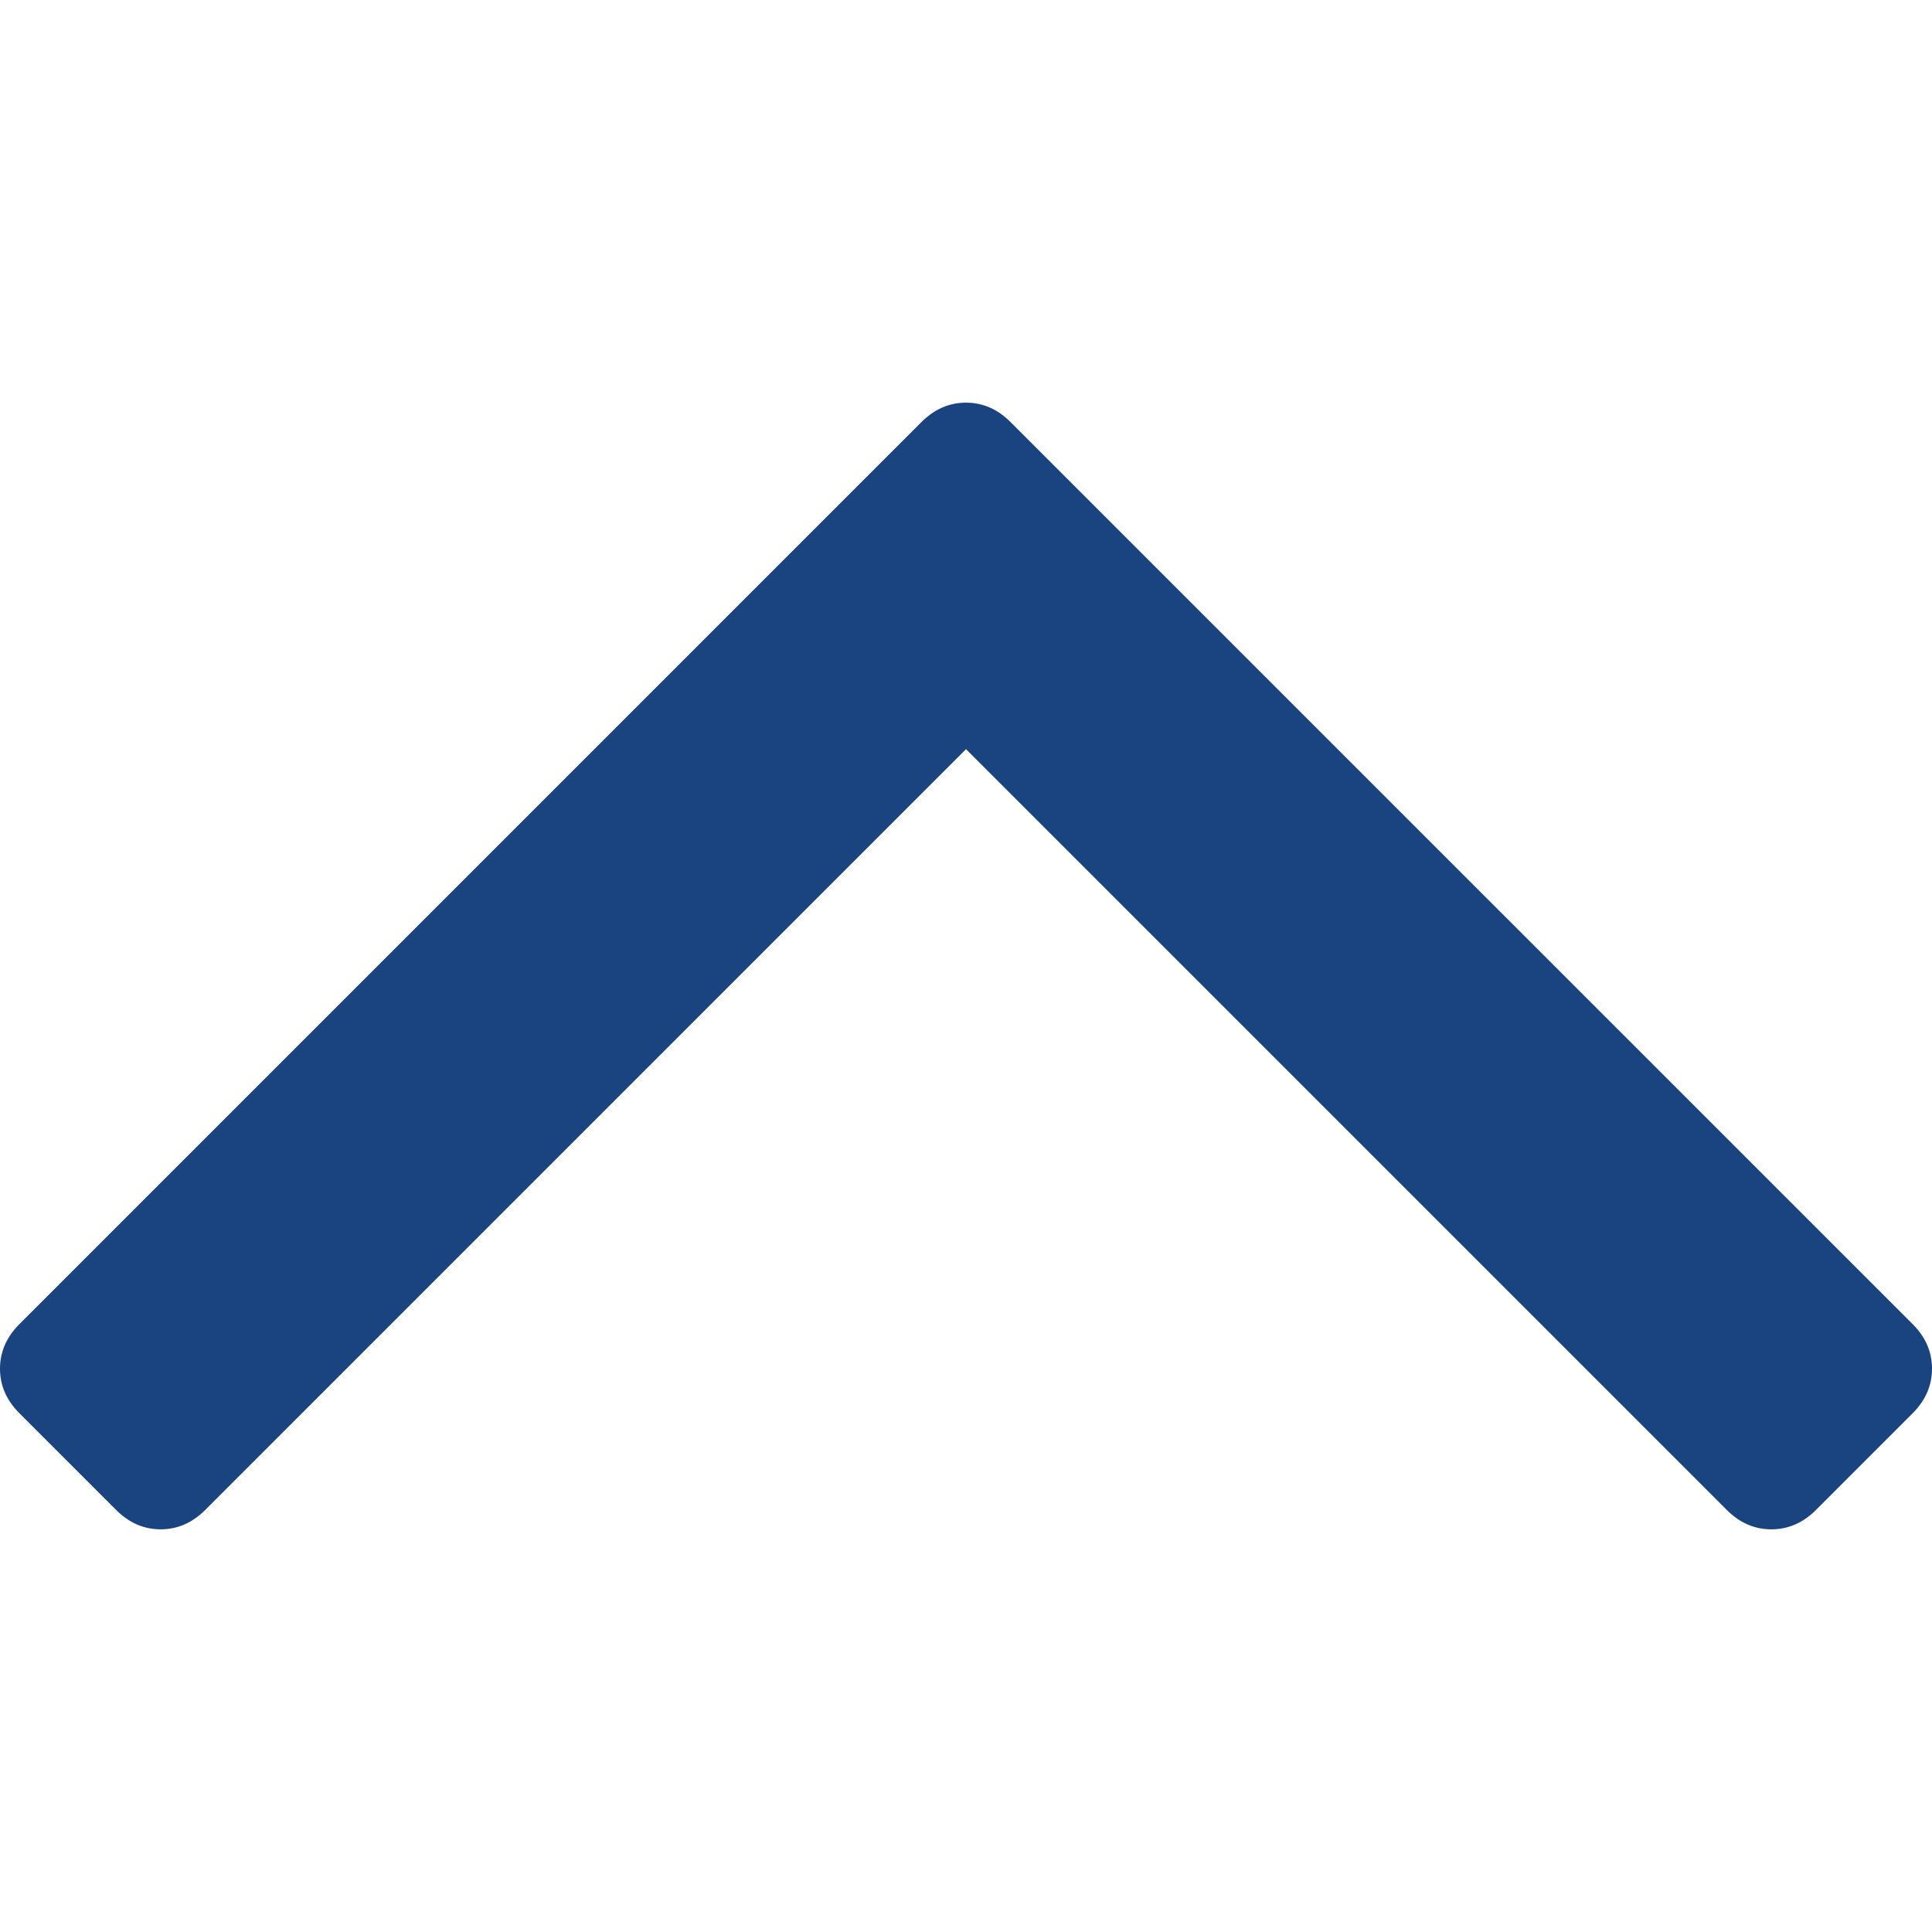
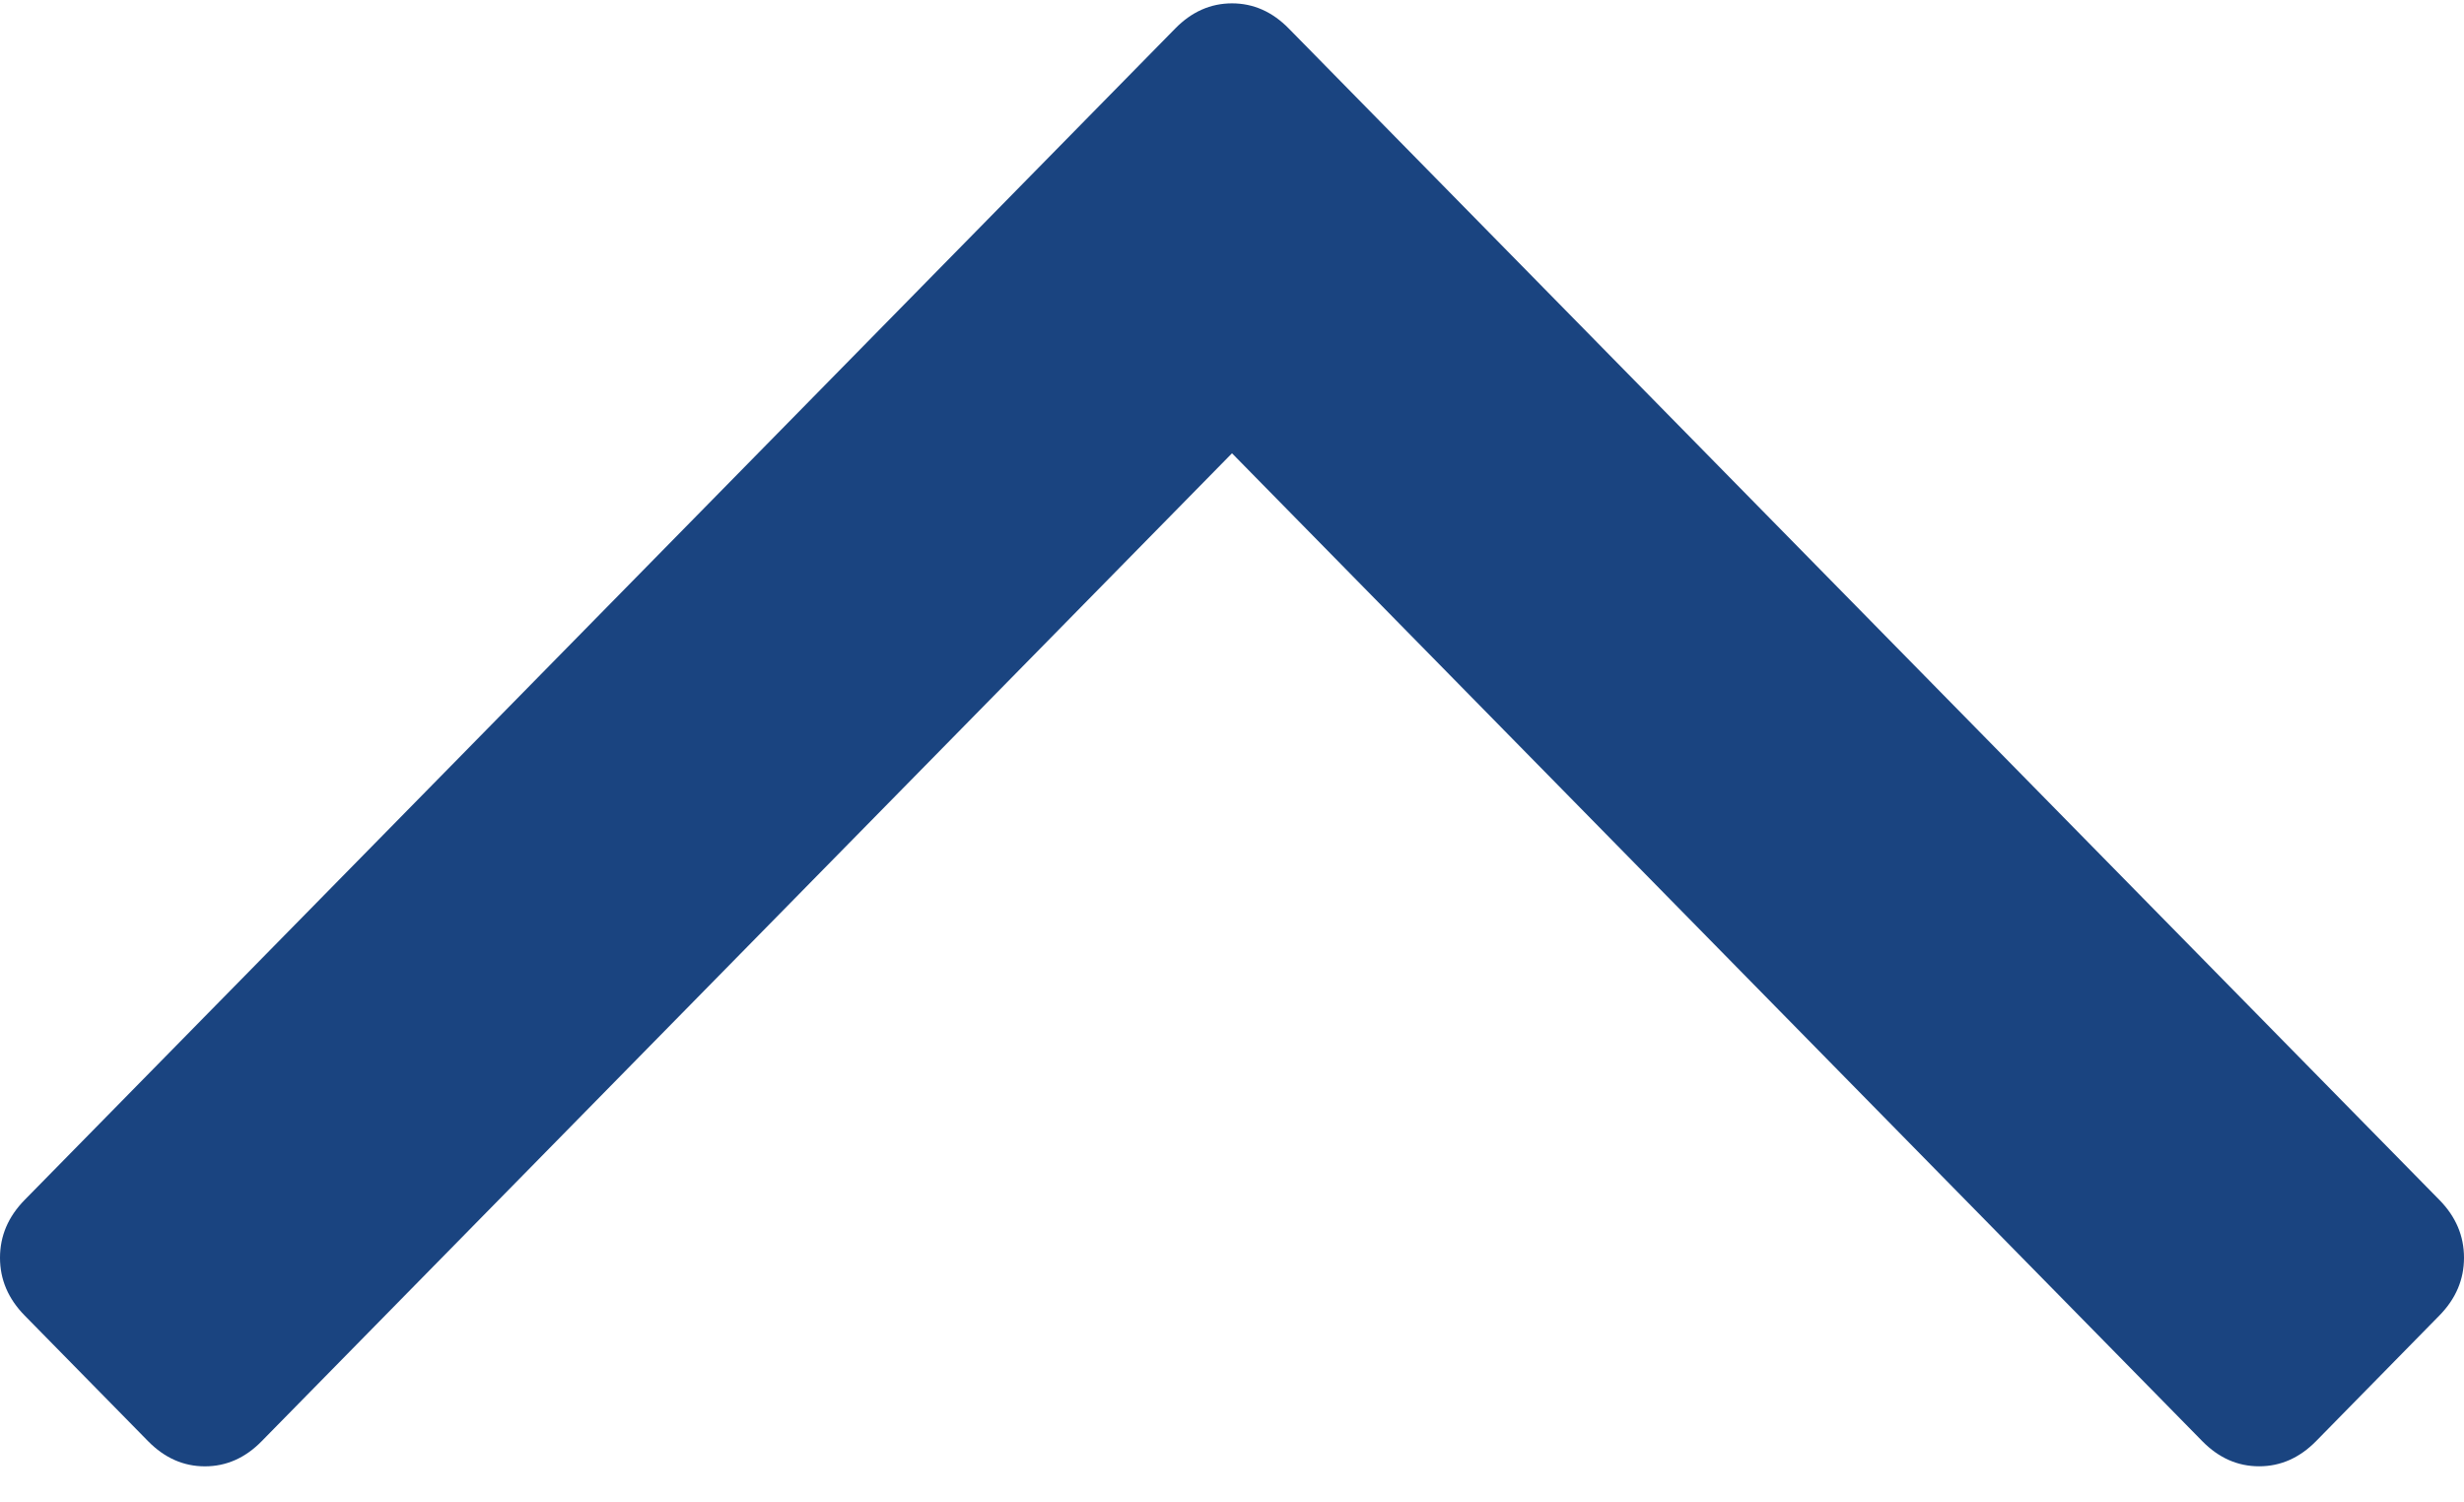
- <svg xmlns="http://www.w3.org/2000/svg" width="512" height="512" viewBox="0 0 284.929 284.929">
-   <path d="M282.082 195.285L149.028 62.24c-1.9-1.903-4.088-2.856-6.562-2.856s-4.665.953-6.567 2.856L2.855 195.285C.95 197.19 0 199.378 0 201.853c0 2.474.953 4.664 2.856 6.566l14.272 14.27c1.903 1.903 4.093 2.854 6.567 2.854s4.664-.95 6.567-2.854l112.204-112.202 112.208 112.21c1.902 1.902 4.093 2.847 6.563 2.847 2.478 0 4.668-.95 6.57-2.848l14.274-14.277c1.903-1.902 2.848-4.093 2.848-6.566 0-2.476-.944-4.666-2.846-6.57z" fill="#1a4480" />
+ <svg xmlns="http://www.w3.org/2000/svg" width="64" height="39" viewBox="0 0 64 39">
+   <path fill="#1A4480" d="M63.36 31.167L33.475.741C33.048.305 32.556.087 32 .087c-.555 0-1.048.218-1.475.654L.641 31.167C.213 31.603 0 32.103 0 32.67s.214 1.067.642 1.502l3.205 3.263c.428.436.92.653 1.475.653.556 0 1.048-.217 1.475-.653L32 11.774l25.204 25.662c.427.435.92.651 1.474.651.557 0 1.049-.217 1.476-.65l3.206-3.266c.428-.435.64-.936.64-1.502s-.212-1.067-.64-1.502z" />
</svg>
